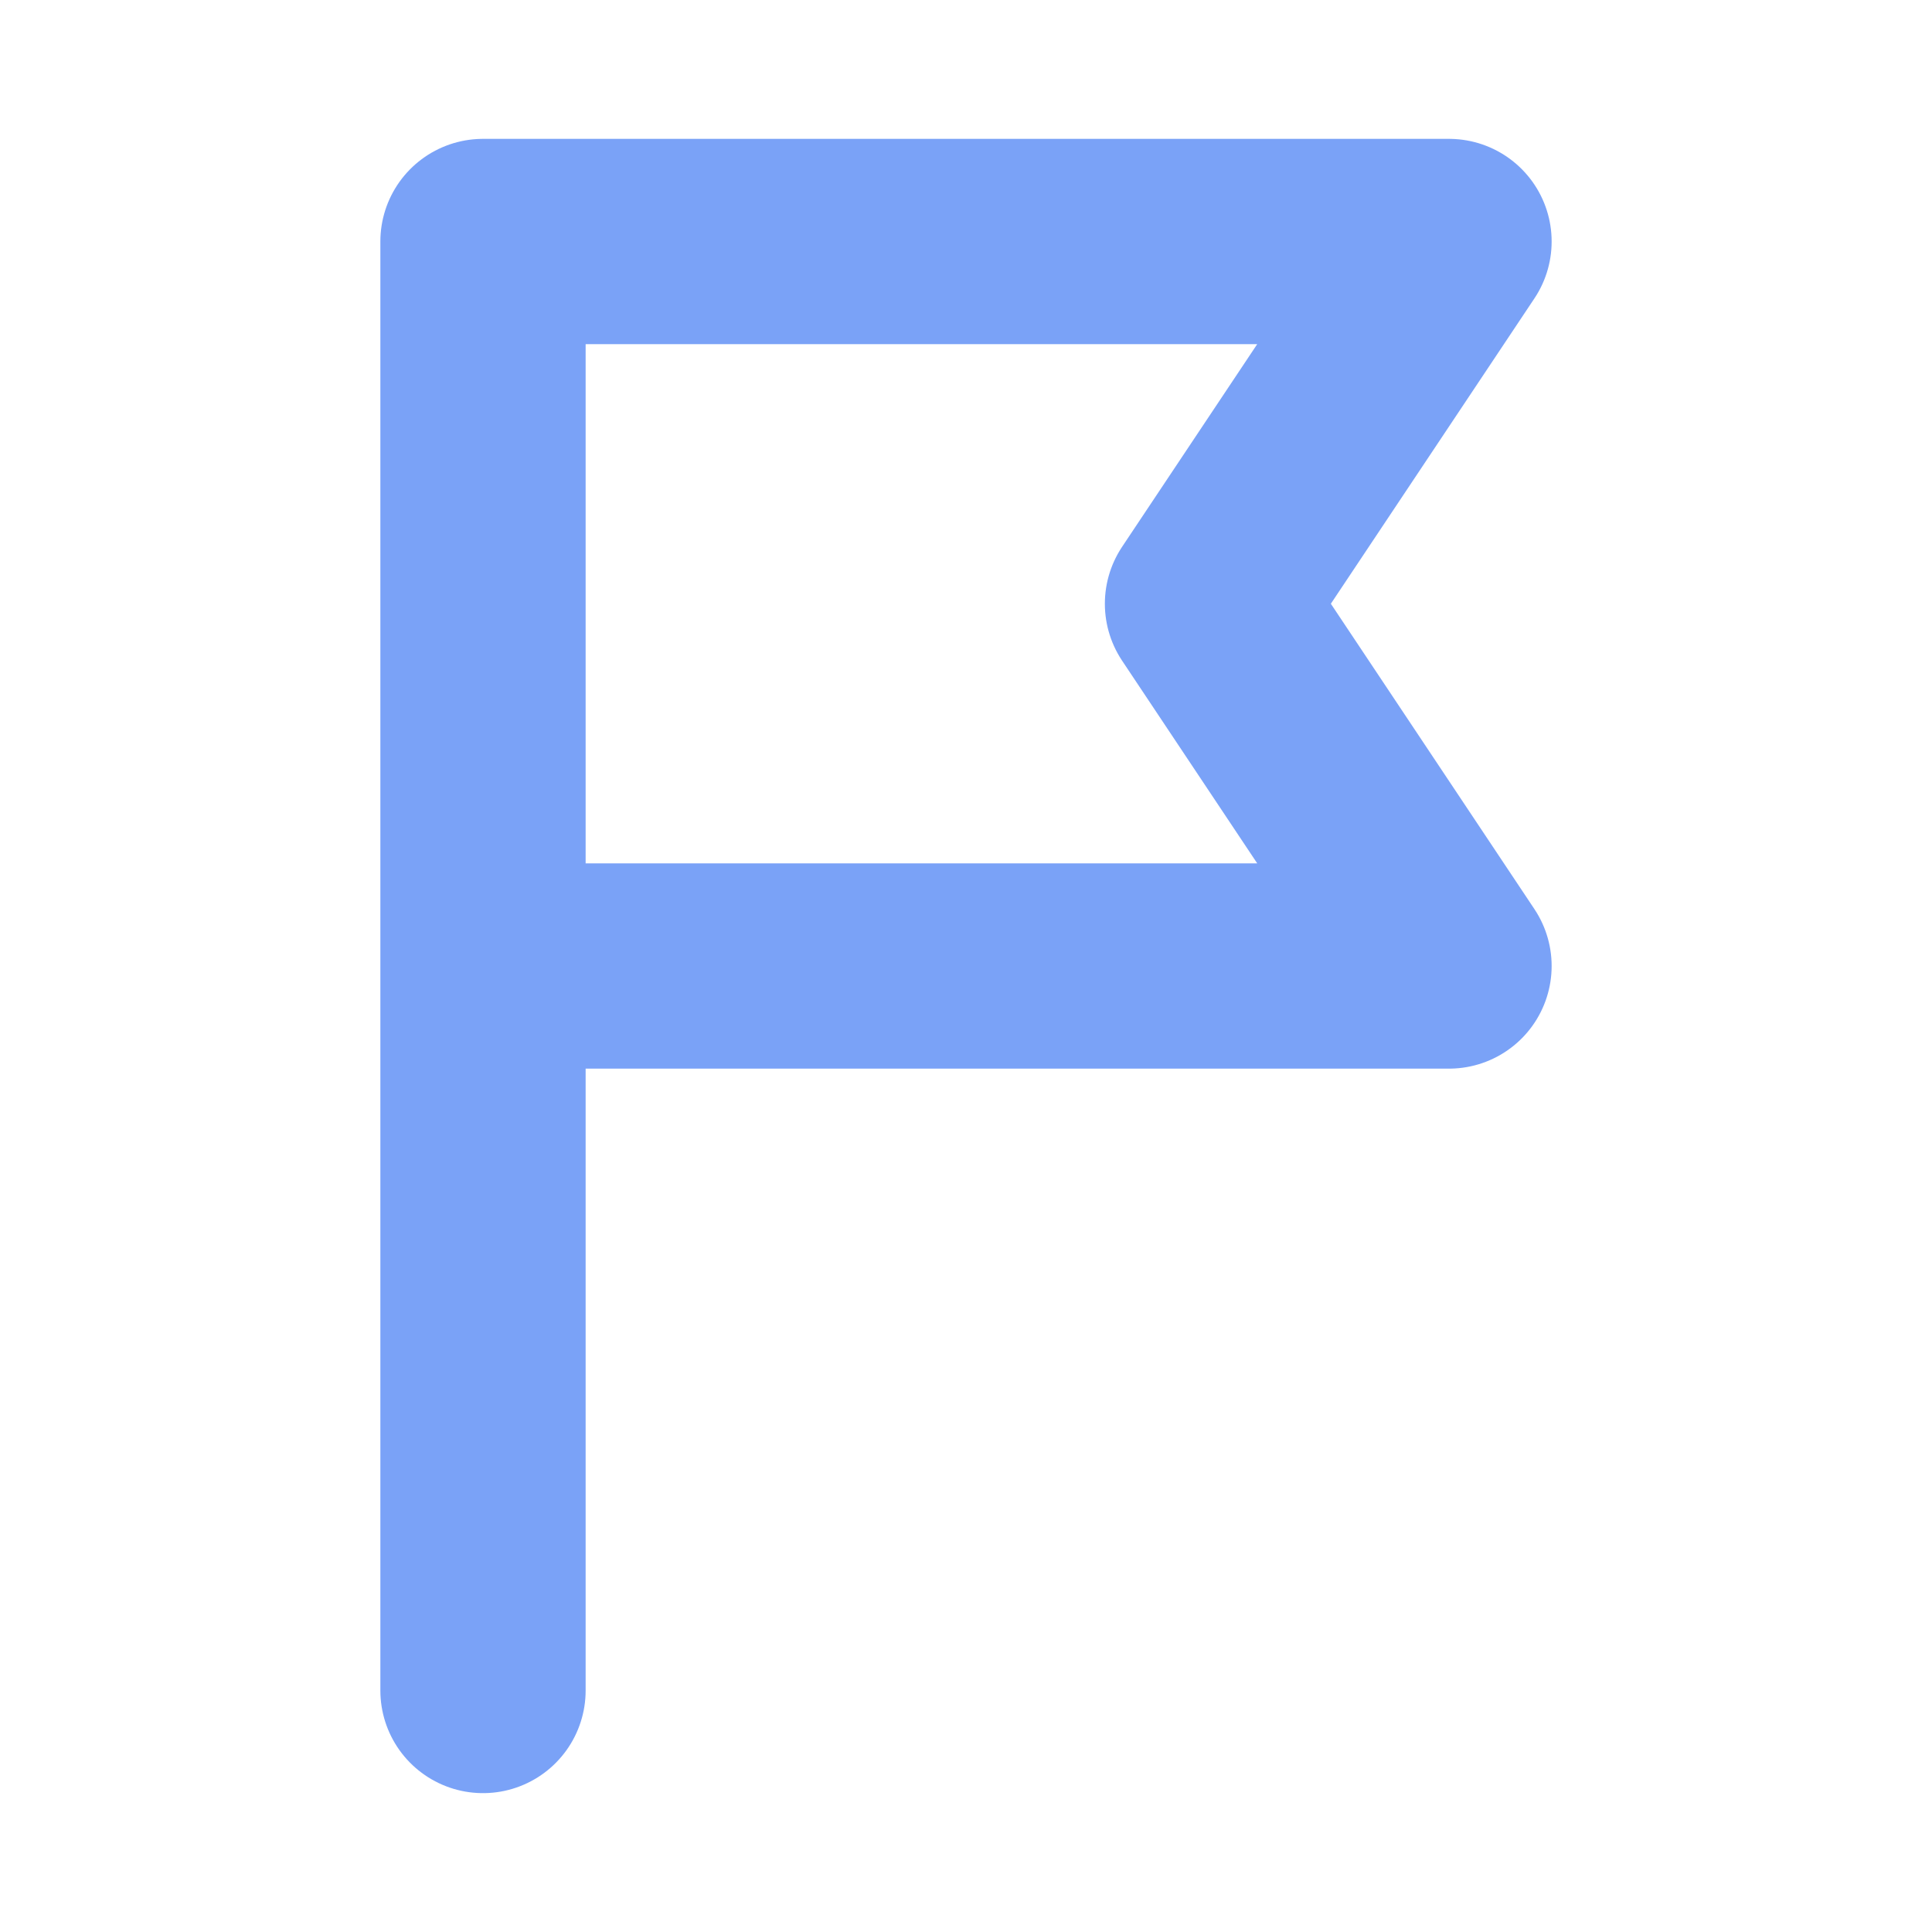
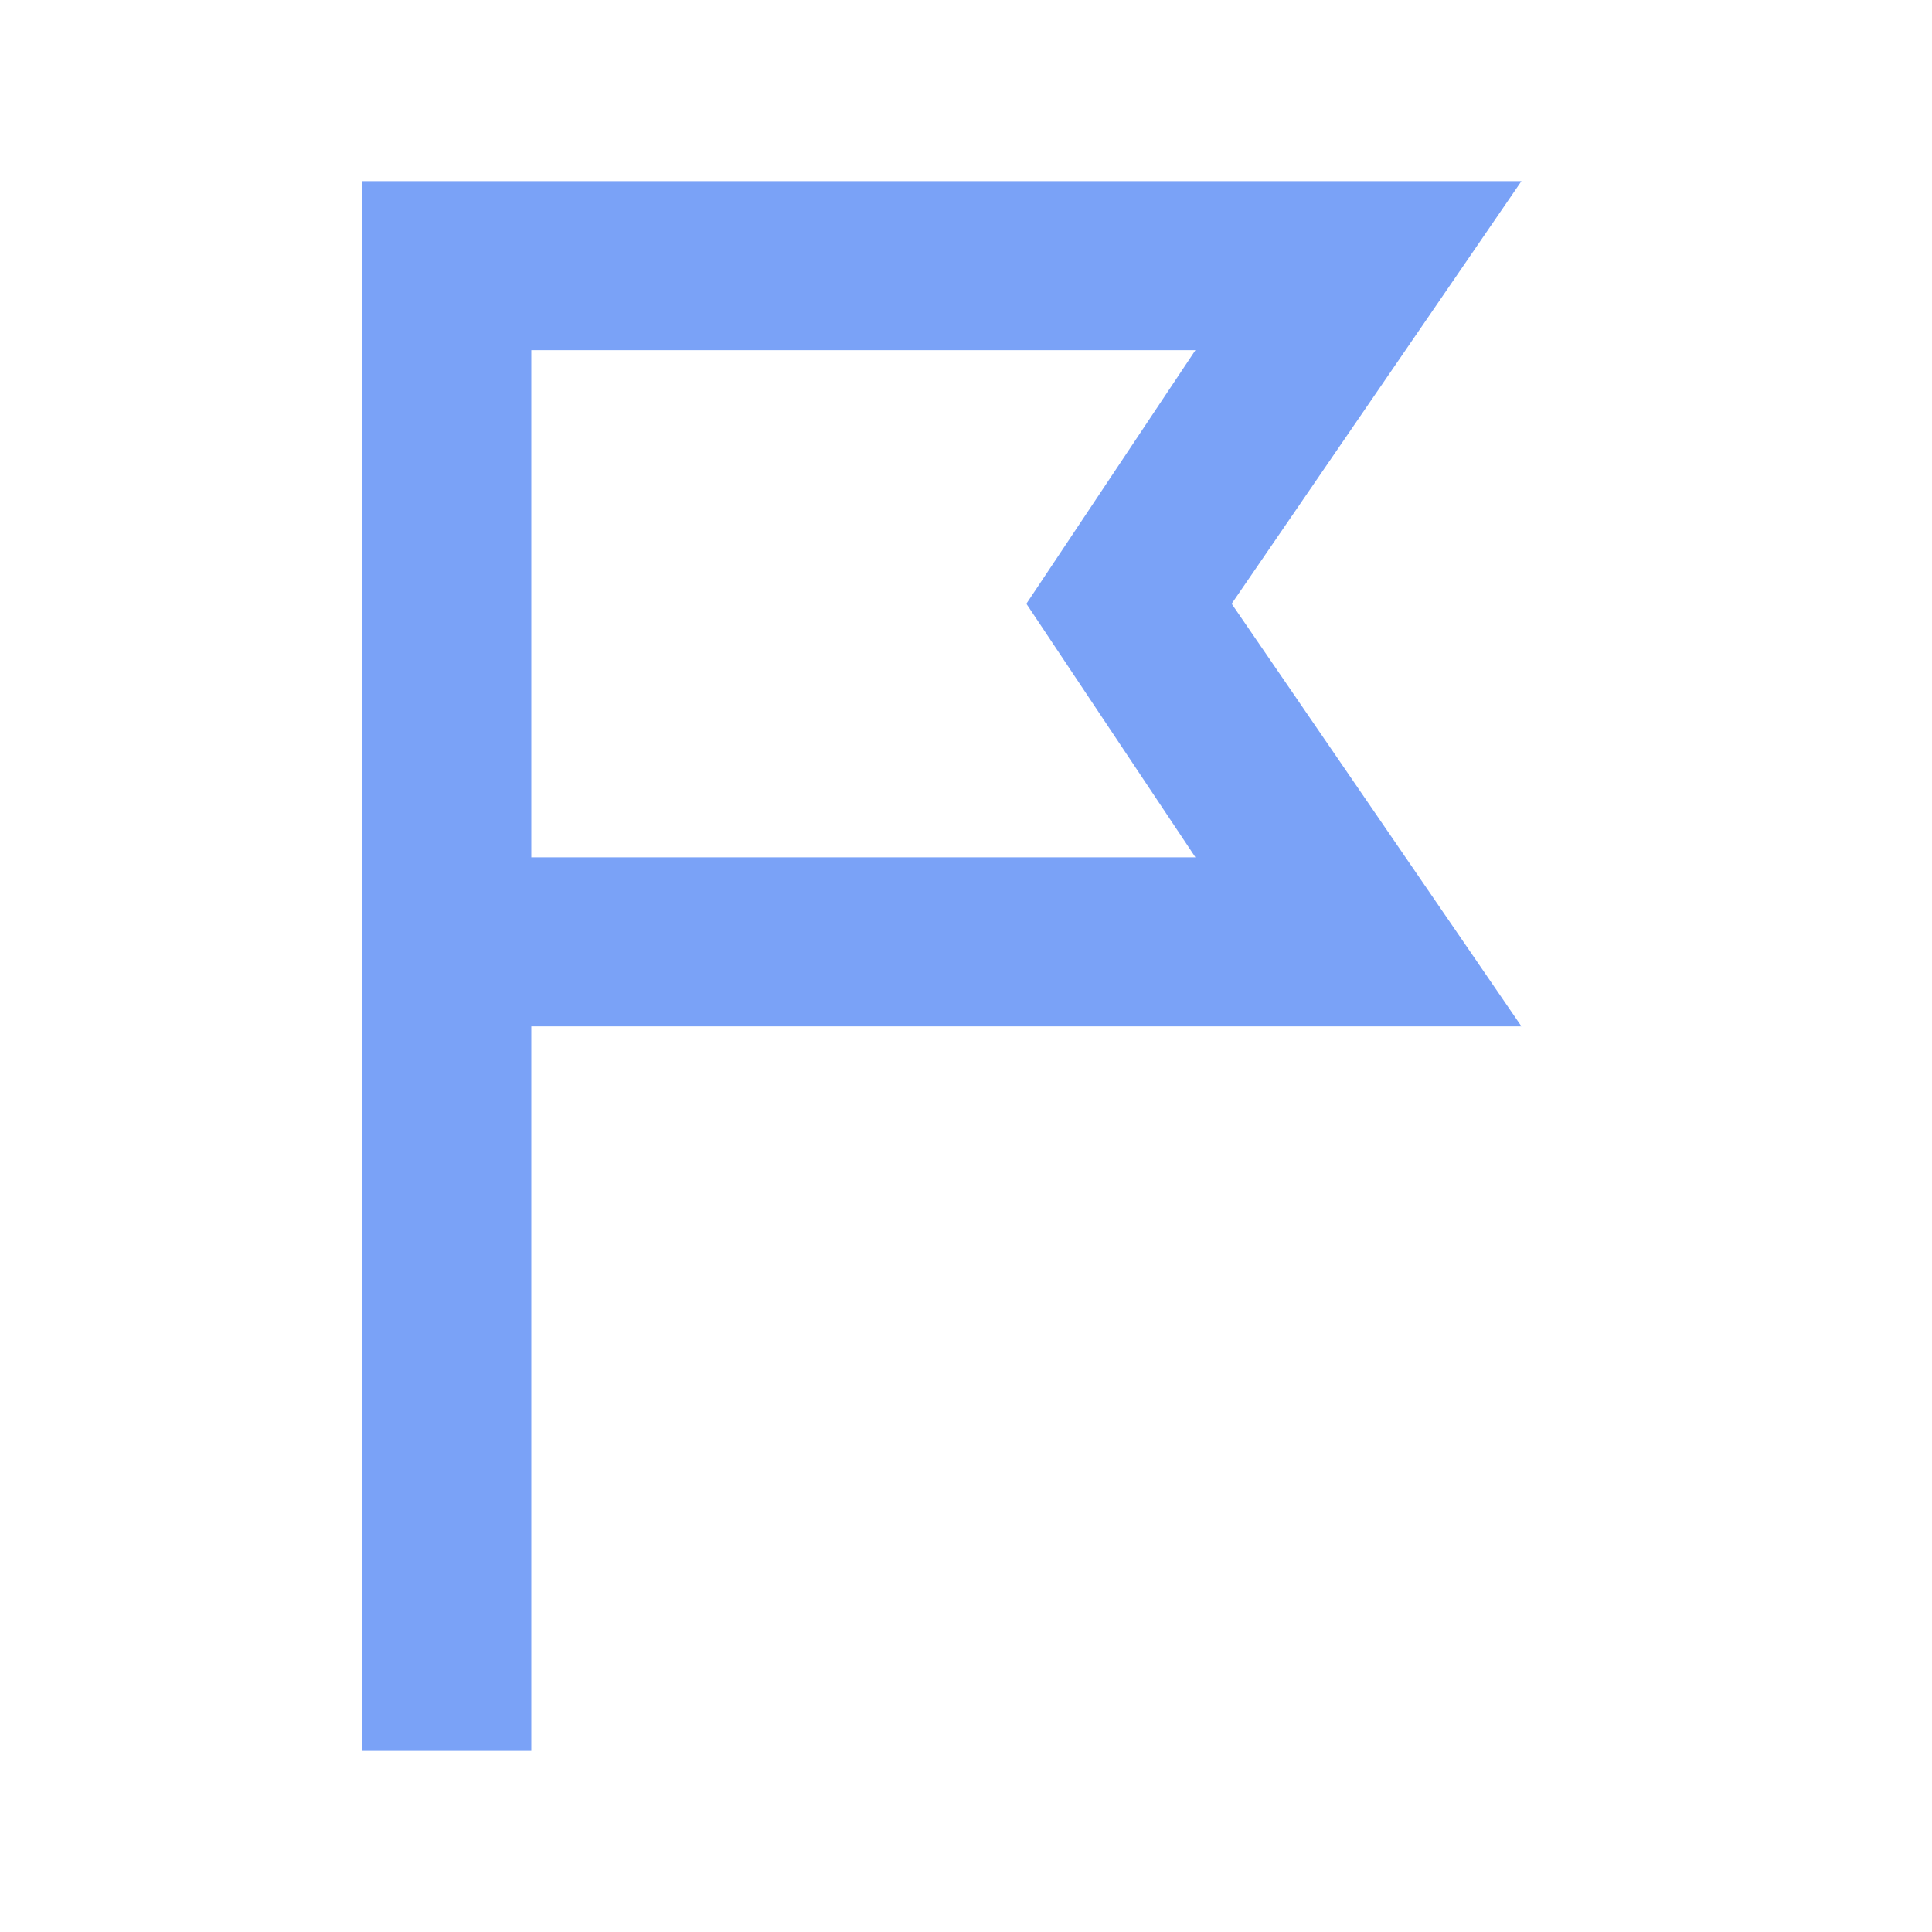
<svg xmlns="http://www.w3.org/2000/svg" width="16" height="16" viewBox="0 0 16 16">
-   <path d="M4 14V2h8l-2 3 2 3H4" fill="none" stroke="#7aa2f7" stroke-width="1.7" stroke-linecap="round" stroke-linejoin="round" />
+   <path fill="#7aa2f7" fill-rule="evenodd" d="M3 1.5h9.6L10.2 5l2.4 3.5H4.4v6H3Zm1.4 1.4v4.2h5.5L8.5 5l1.4-2.1Z" />
</svg>
